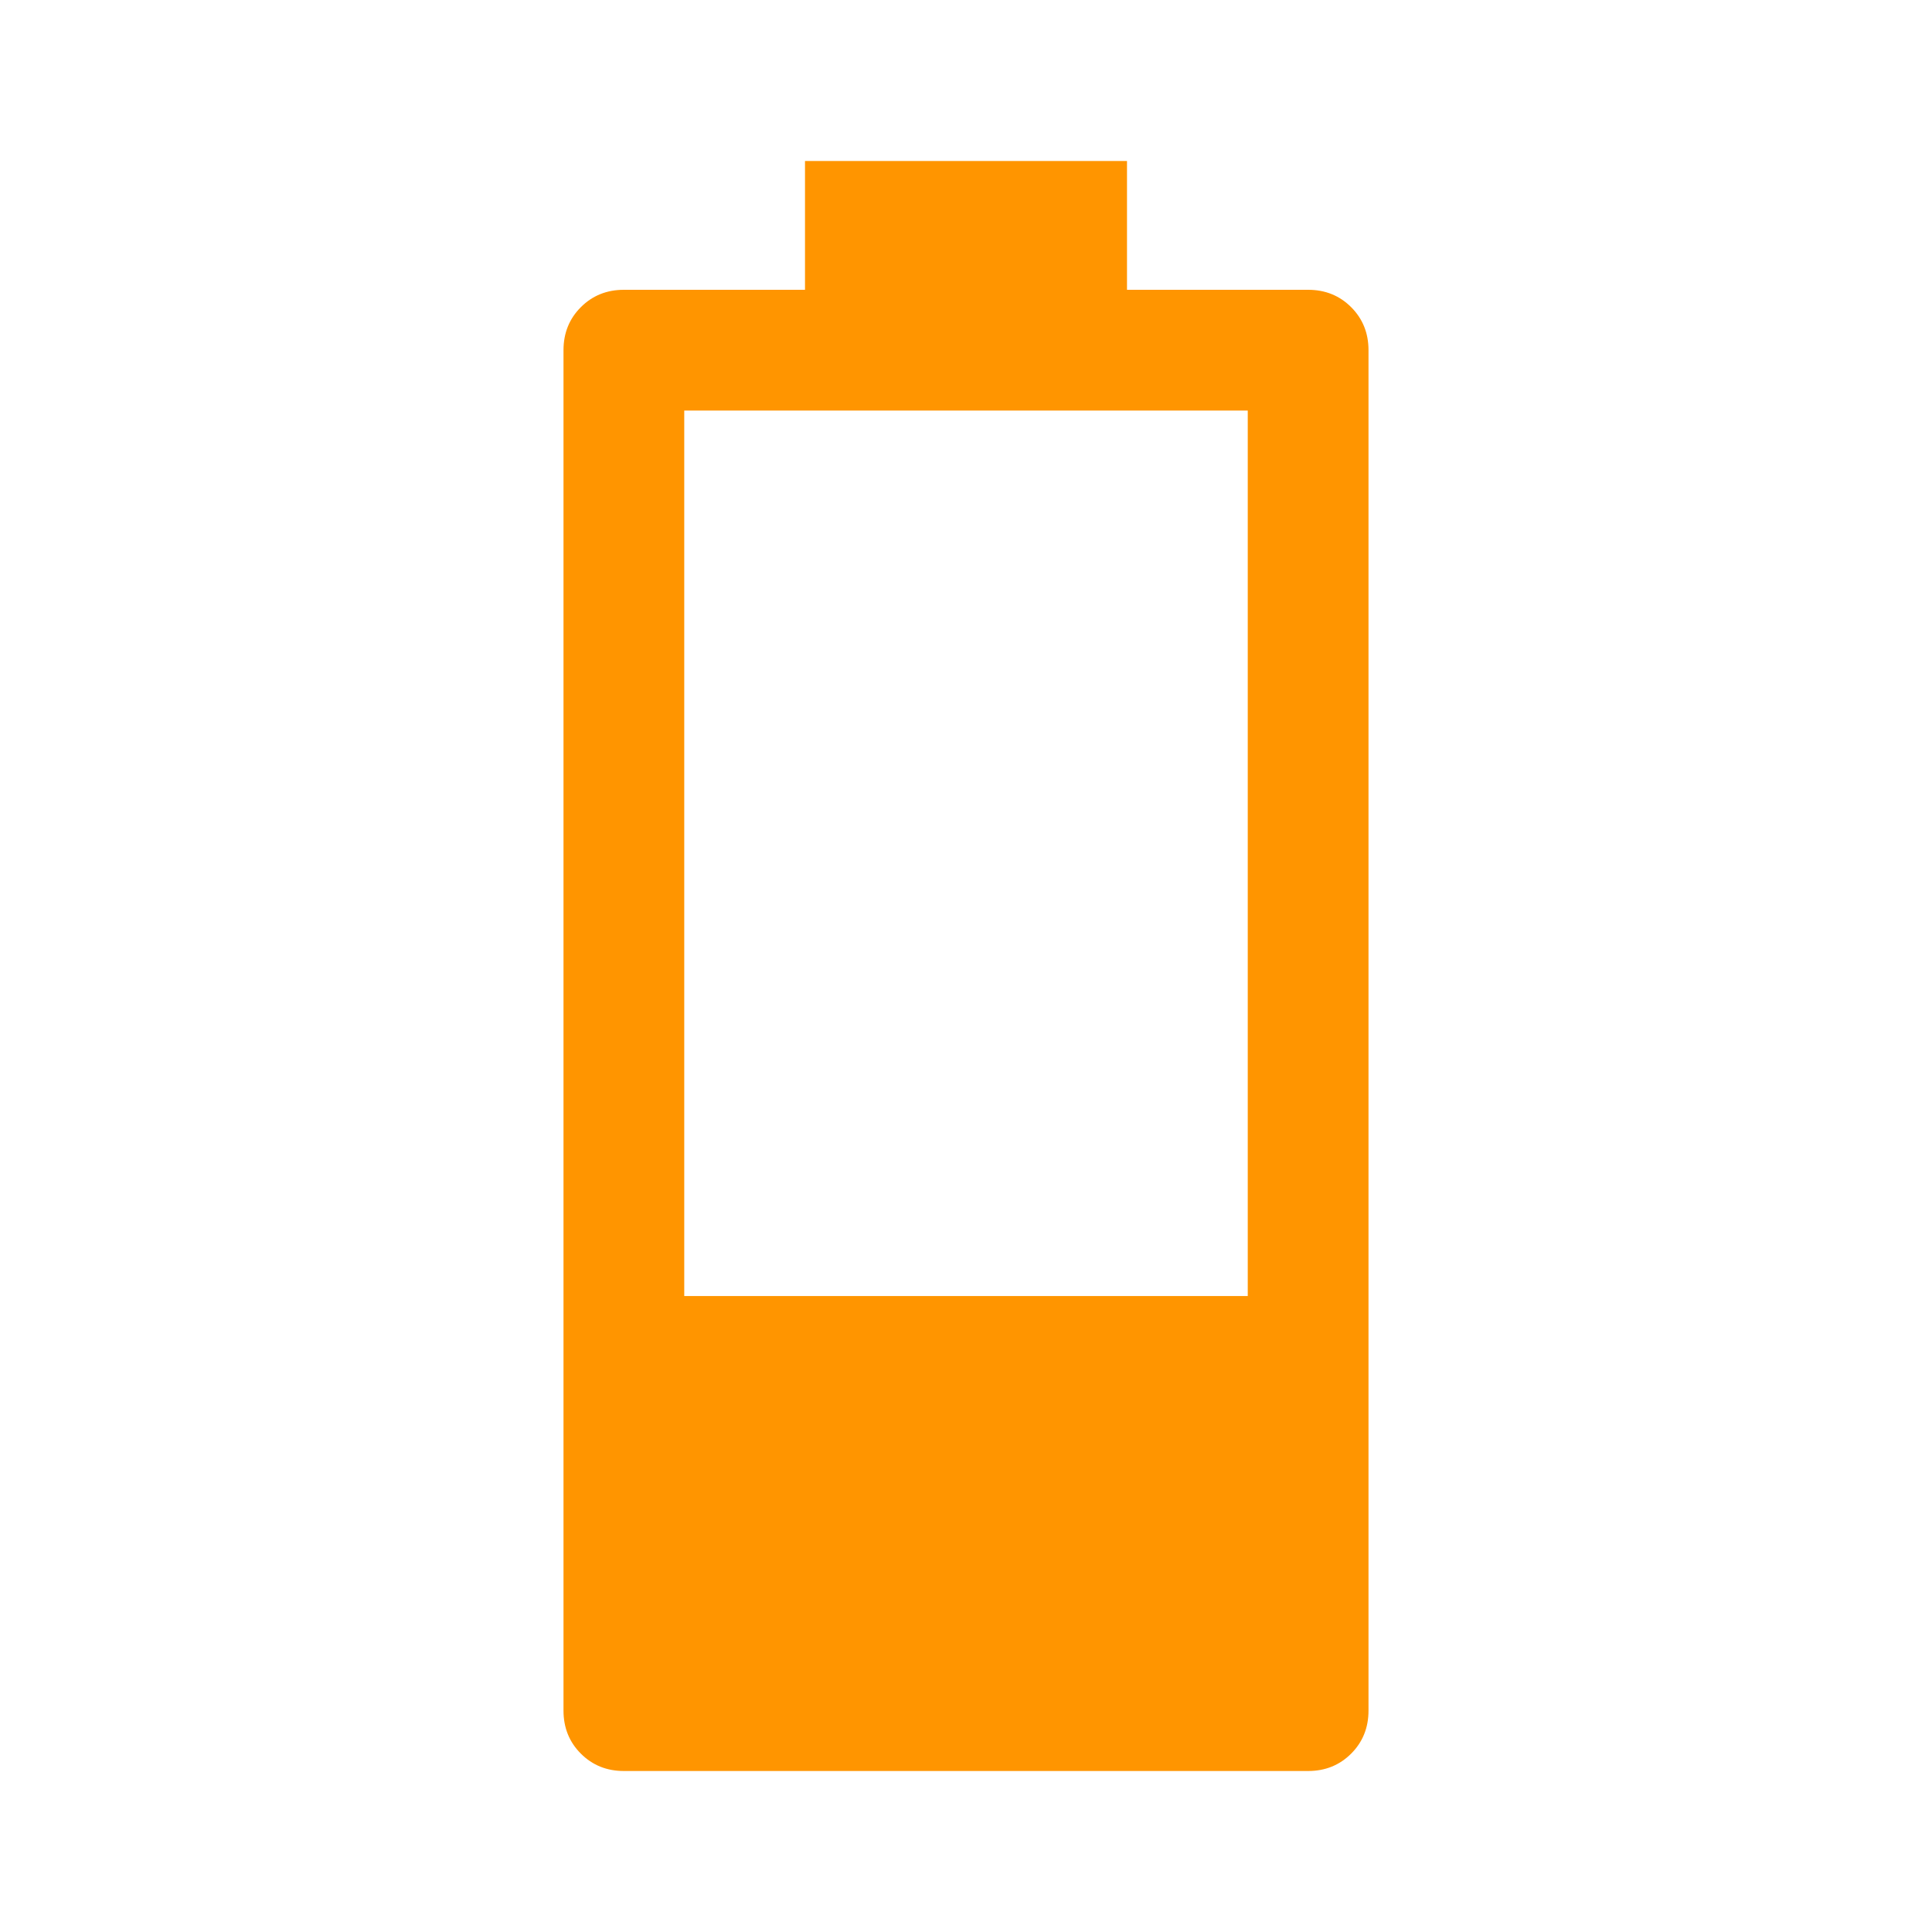
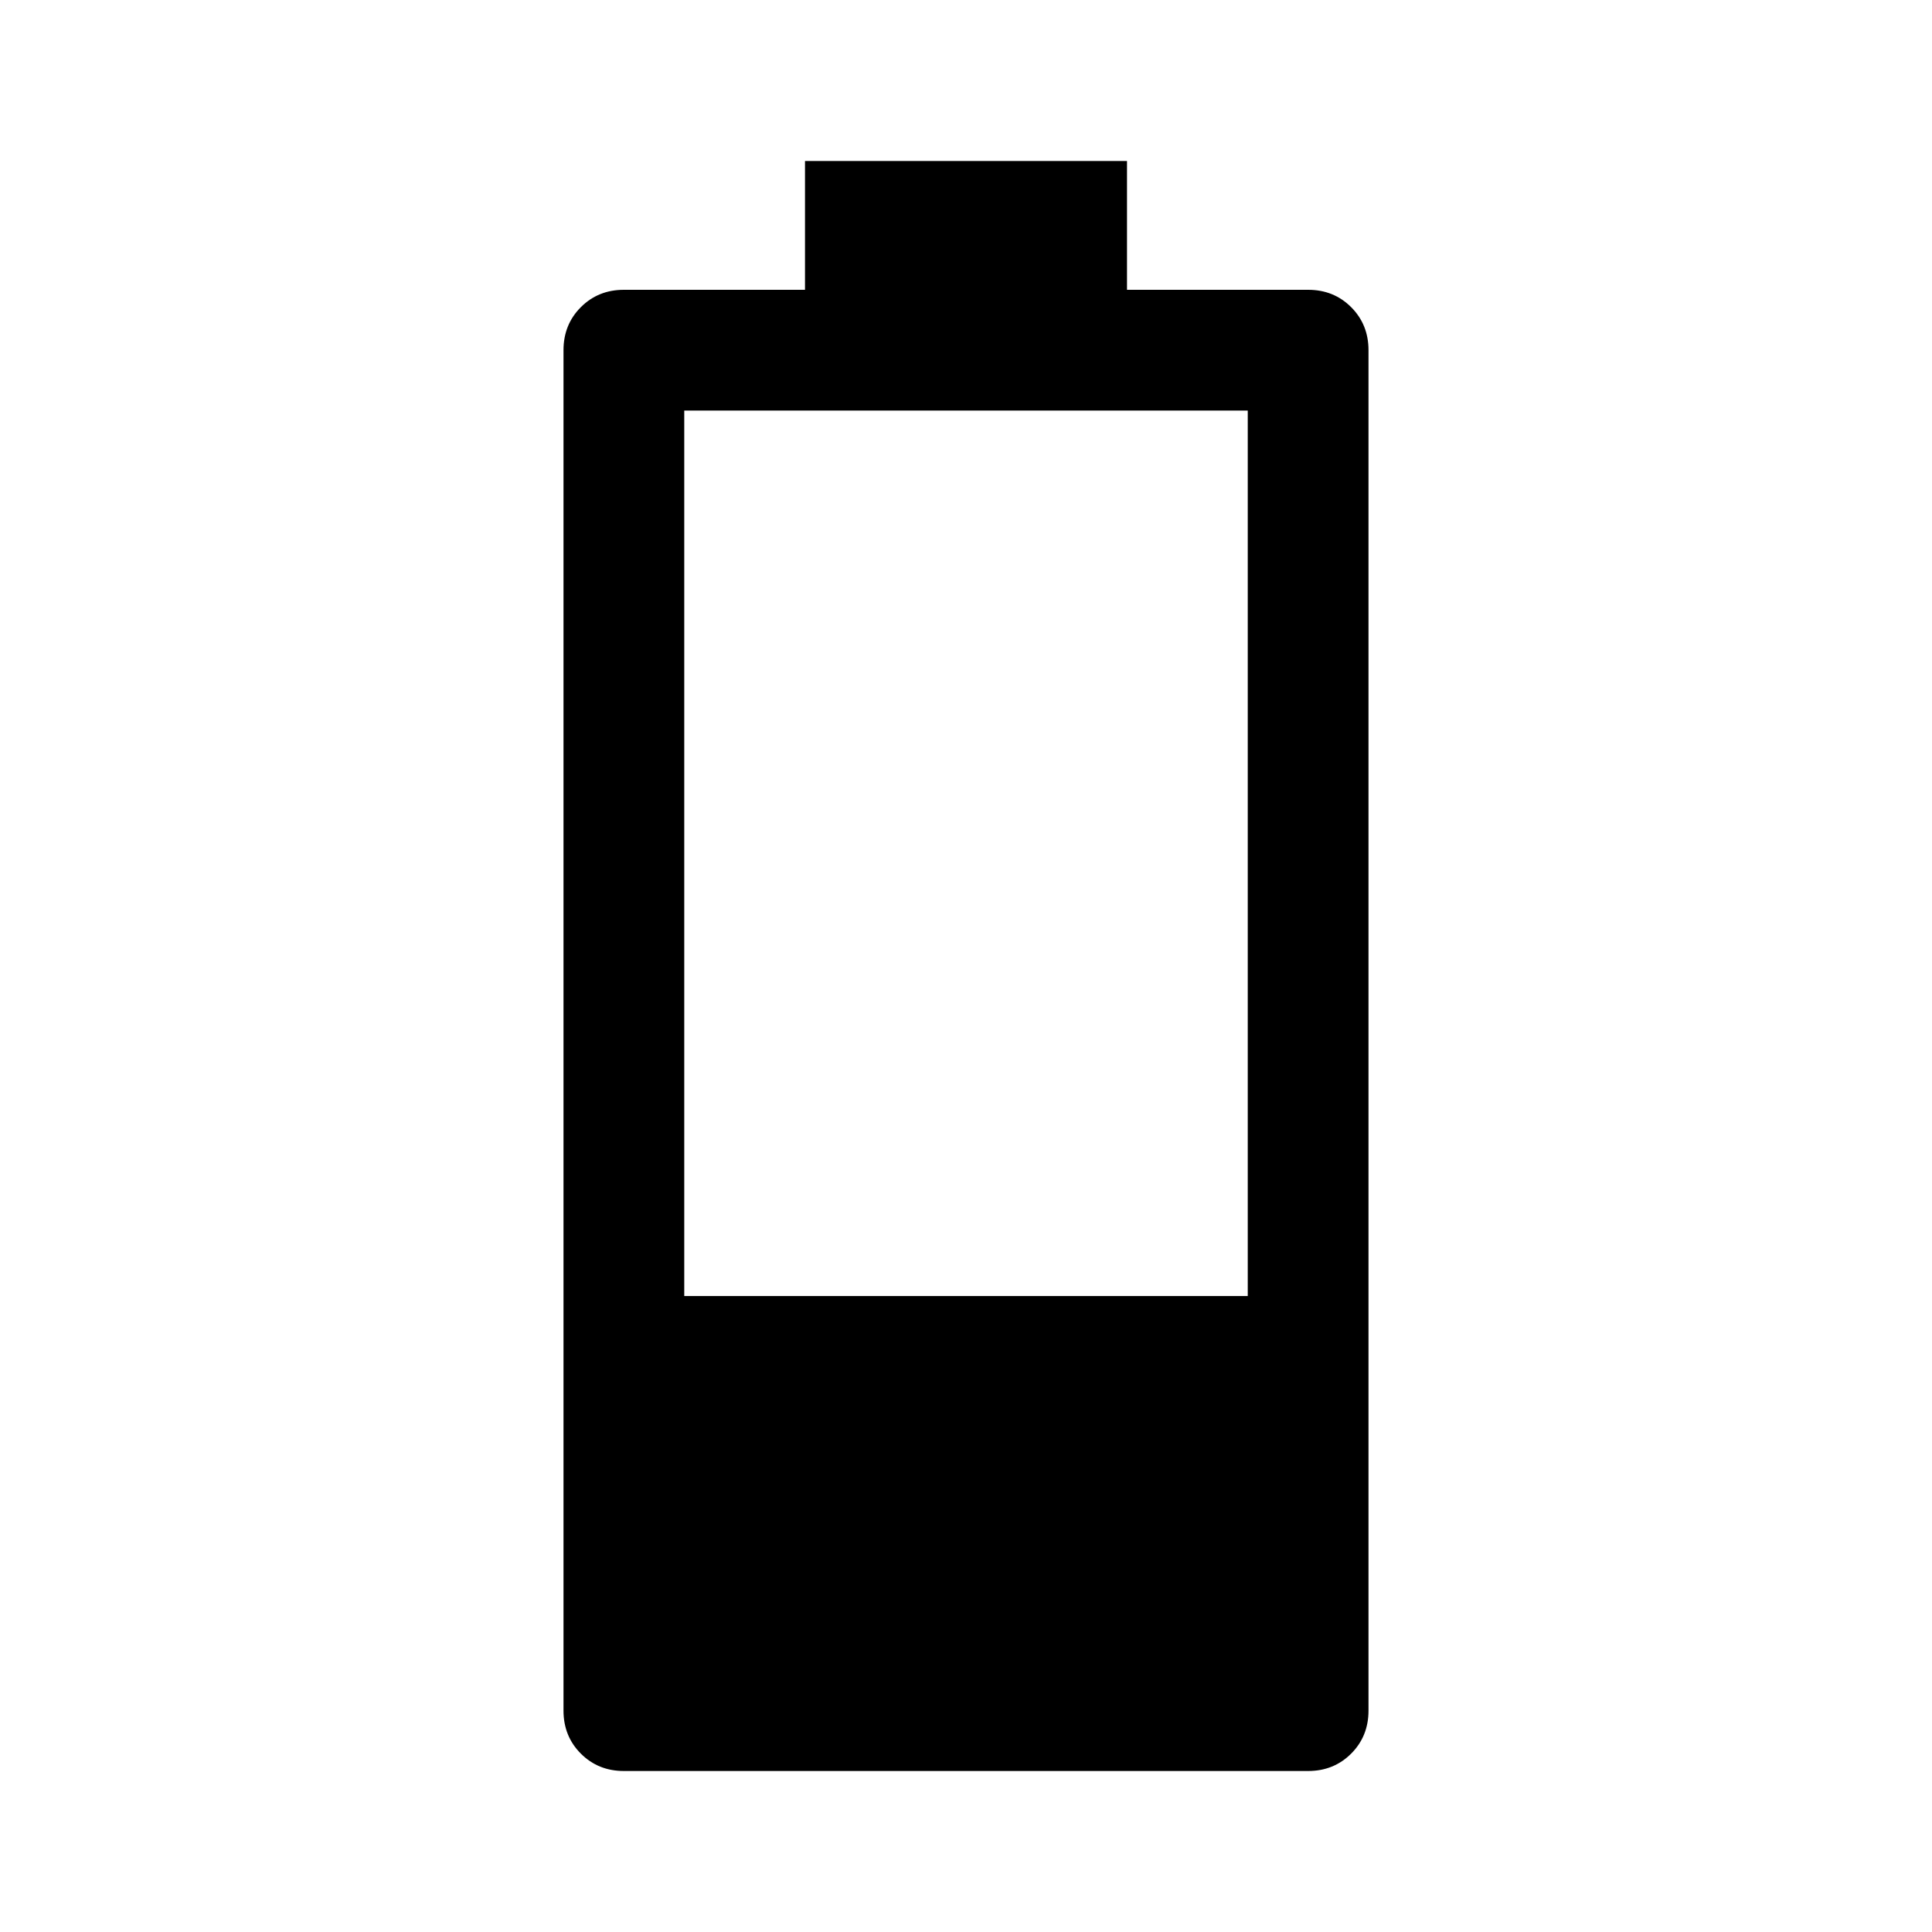
<svg xmlns="http://www.w3.org/2000/svg" height="48" viewBox="0 -960 960 960" width="48">
-   <path fill="#ff9500" d="M310-80q-12.75 0-21.375-8.625T280-110v-676q0-12.75 8.625-21.375T310-816h90v-64h160v64h90q12.75 0 21.375 8.625T680-786v676q0 12.75-8.625 21.375T650-80H310Zm30-236h280v-440H340v440Z" />
+   <path fill="@primaryColor@" d="M310-80q-12.75 0-21.375-8.625T280-110v-676q0-12.75 8.625-21.375T310-816h90v-64h160v64h90q12.75 0 21.375 8.625T680-786v676q0 12.75-8.625 21.375T650-80H310Zm30-236h280v-440H340v440Z" />
</svg>
